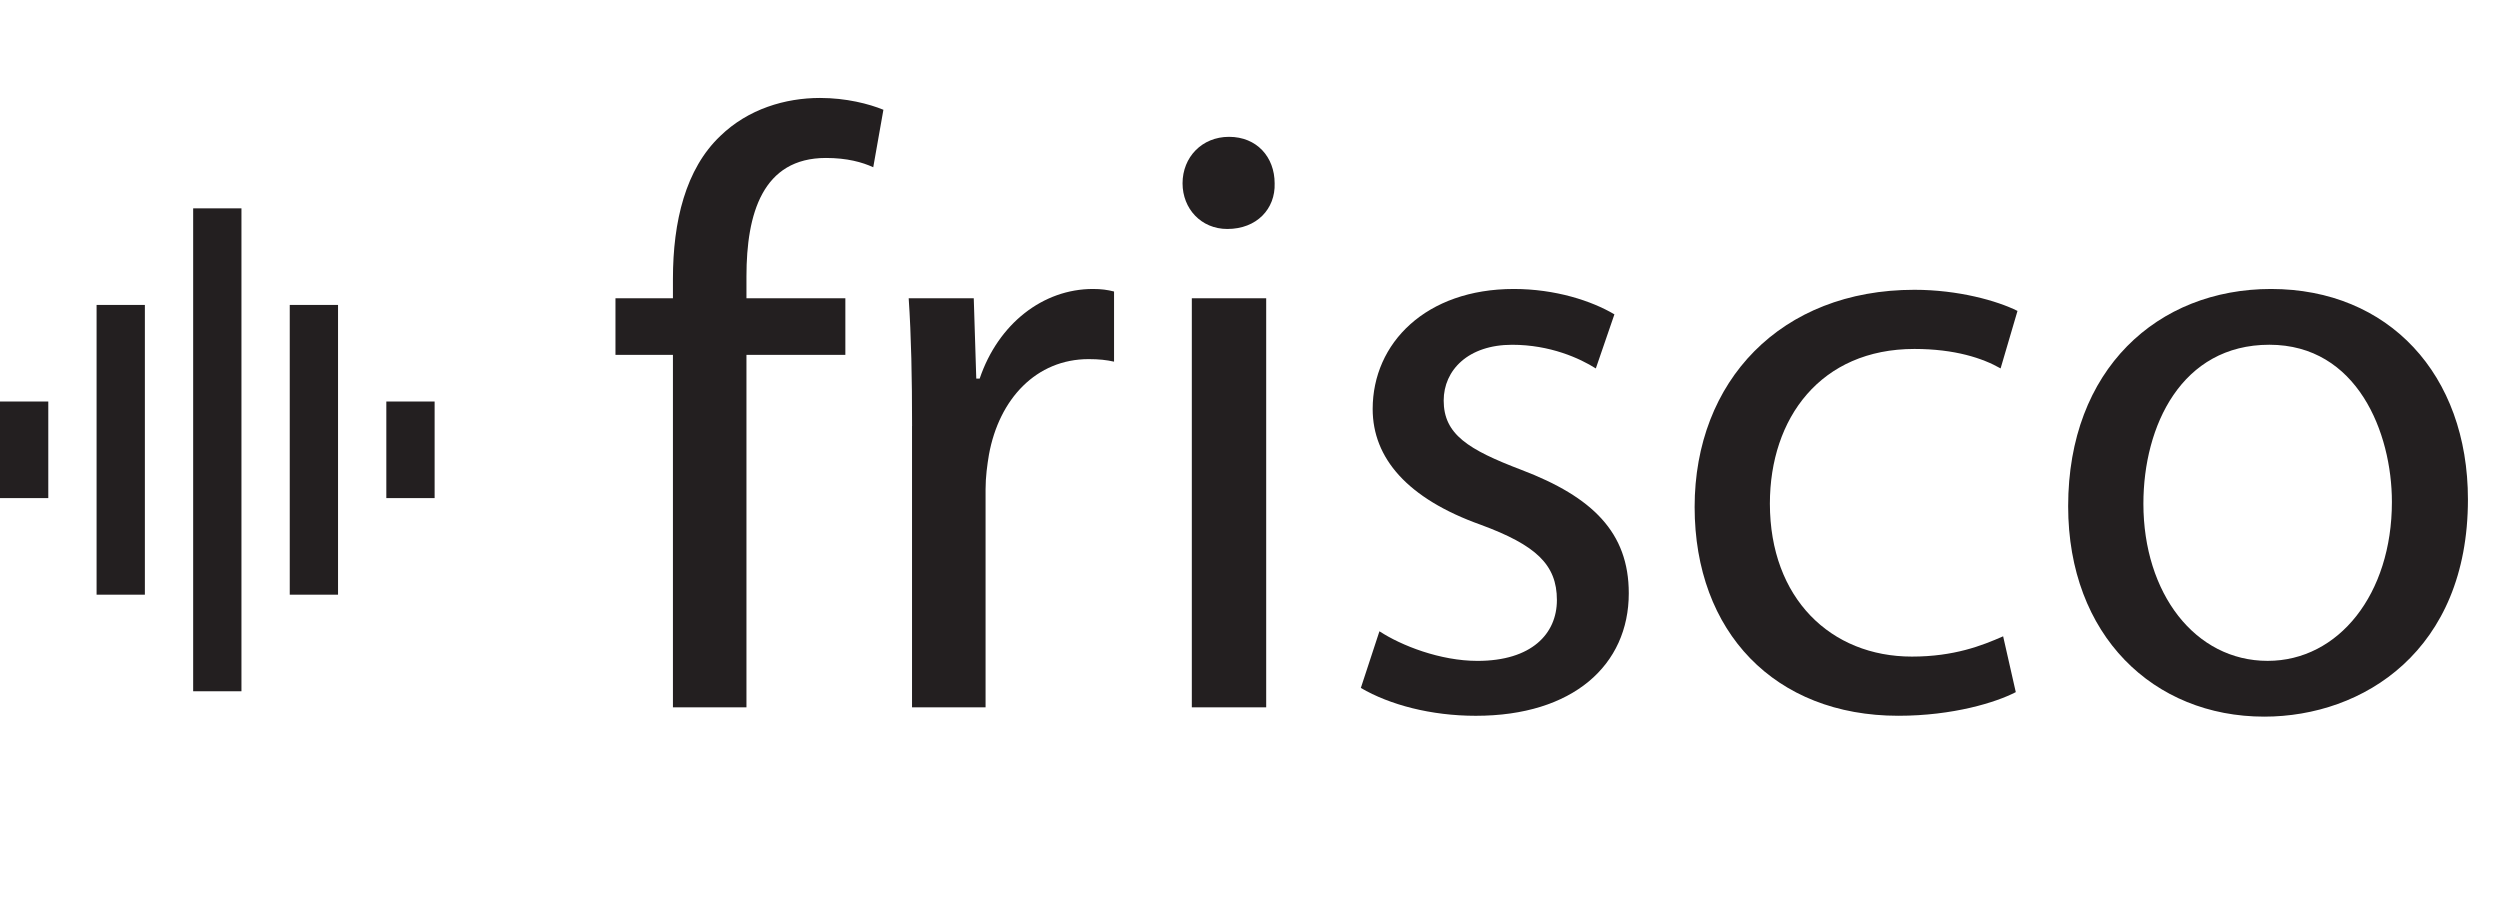
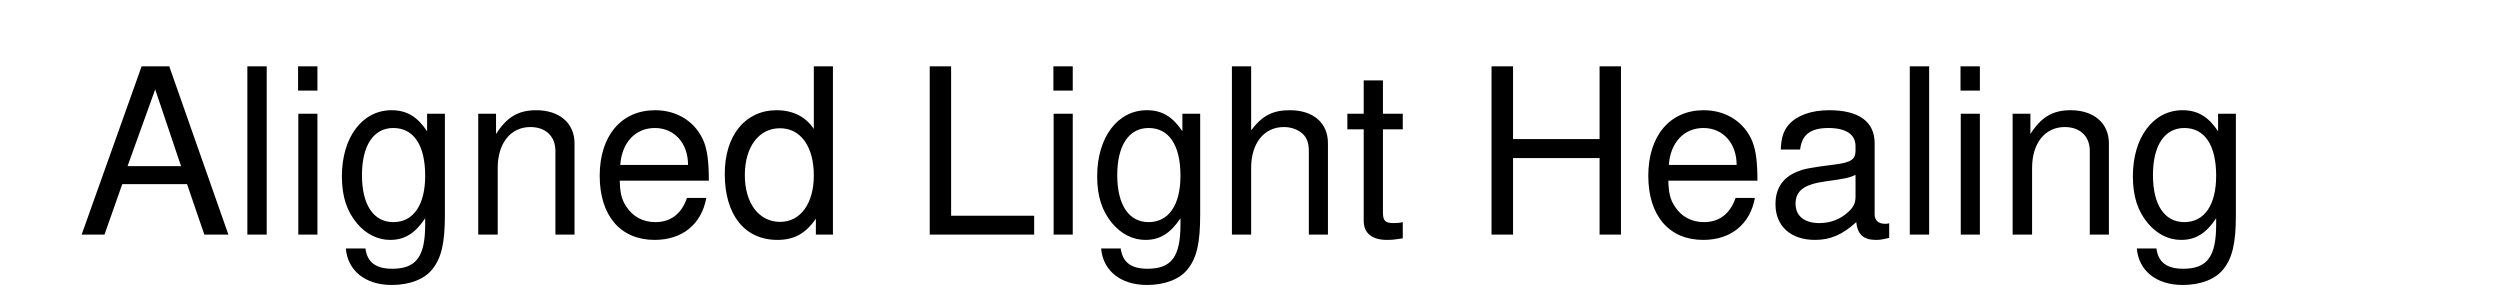
- <svg xmlns="http://www.w3.org/2000/svg" fill="#231F20" width="103.539px" height="38.045px" viewBox="76.5 72.205 103.539 38.045">
-   <path d="M104.37,101.5V86.903h-2.38v-2.345h2.38v-0.806c0-2.38,0.525-4.55,1.961-5.915 c1.154-1.12,2.695-1.575,4.13-1.575c1.085,0,2.03,0.245,2.626,0.489l-0.421,2.381c-0.455-0.21-1.085-0.385-1.96-0.385 c-2.625,0-3.291,2.31-3.291,4.9v0.91h4.096v2.345h-4.096V101.5H104.37z" />
-   <path d="M114.274,89.844c0-1.995-0.034-3.71-0.14-5.285h2.695l0.104,3.325h0.141c0.77-2.275,2.625-3.711,4.69-3.711 c0.351,0,0.595,0.035,0.875,0.105v2.905c-0.315-0.07-0.63-0.105-1.05-0.105c-2.17,0-3.711,1.646-4.131,3.956 c-0.07,0.42-0.14,0.91-0.14,1.435v9.031h-3.046V89.844z" />
-   <path d="M129.29,79.798c0.035,1.05-0.734,1.89-1.96,1.89c-1.085,0-1.854-0.84-1.854-1.89 c0-1.085,0.805-1.926,1.924-1.926C128.556,77.872,129.29,78.713,129.29,79.798z M125.86,101.5V84.559h3.08V101.5H125.86z" />
-   <path d="M133.63,98.35c0.91,0.595,2.52,1.226,4.061,1.226c2.24,0,3.289-1.12,3.289-2.521 c0-1.471-0.875-2.275-3.15-3.115c-3.045-1.085-4.48-2.766-4.48-4.796c0-2.73,2.206-4.971,5.846-4.971 c1.716,0,3.221,0.49,4.166,1.051l-0.77,2.24c-0.666-0.42-1.891-0.98-3.466-0.98c-1.82,0-2.835,1.05-2.835,2.311 c0,1.399,1.015,2.03,3.22,2.87c2.94,1.12,4.446,2.59,4.446,5.11c0,2.976-2.311,5.075-6.336,5.075c-1.855,0-3.57-0.455-4.761-1.154 L133.63,98.35z" />
-   <path d="M159.985,100.87c-0.805,0.42-2.59,0.979-4.865,0.979c-5.111,0-8.436-3.465-8.436-8.646 c0-5.216,3.57-8.996,9.101-8.996c1.82,0,3.431,0.455,4.271,0.875l-0.7,2.381c-0.735-0.42-1.89-0.806-3.57-0.806 c-3.886,0-5.985,2.87-5.985,6.406c0,3.92,2.52,6.335,5.881,6.335c1.75,0,2.904-0.455,3.779-0.84L159.985,100.87z" />
-   <path d="M178.711,92.889c0,6.266-4.341,8.996-8.436,8.996c-4.585,0-8.121-3.36-8.121-8.716 c0-5.671,3.71-8.996,8.401-8.996C175.421,84.173,178.711,87.709,178.711,92.889z M165.27,93.064c0,3.71,2.136,6.511,5.146,6.511 c2.94,0,5.146-2.766,5.146-6.581c0-2.87-1.435-6.511-5.075-6.511S165.27,89.844,165.27,93.064z" />
-   <path d="M80.5,96.834h2v-12h-2V96.834z M84.5,100.834h2v-20h-2V100.834z M76.5,92.834h2v-4h-2V92.834z M88.5,96.834 h2v-12h-2V96.834z M92.5,88.834v4h2v-4H92.5z" />
+ <svg xmlns="http://www.w3.org/2000/svg" version="1.1" baseProfile="full" width="325px" height="40px" viewBox="0 0 325 40" preserveAspectRatio="xMidYMid meet" id="svg_document" style="zoom: 2;">
+   <defs id="svg_document_defs" />
+   <g id="main_group">
+     <text id="sample_text_element" style="outline-style:none;" xml:space="preserve" x="151.5px" text-rendering="geometricPrecision" font-family="Helvetica" y="30.5px" fill="black" font-size="30px" transform="" text-anchor="middle">Aligned Light Healing</text>
+   </g>
</svg>
